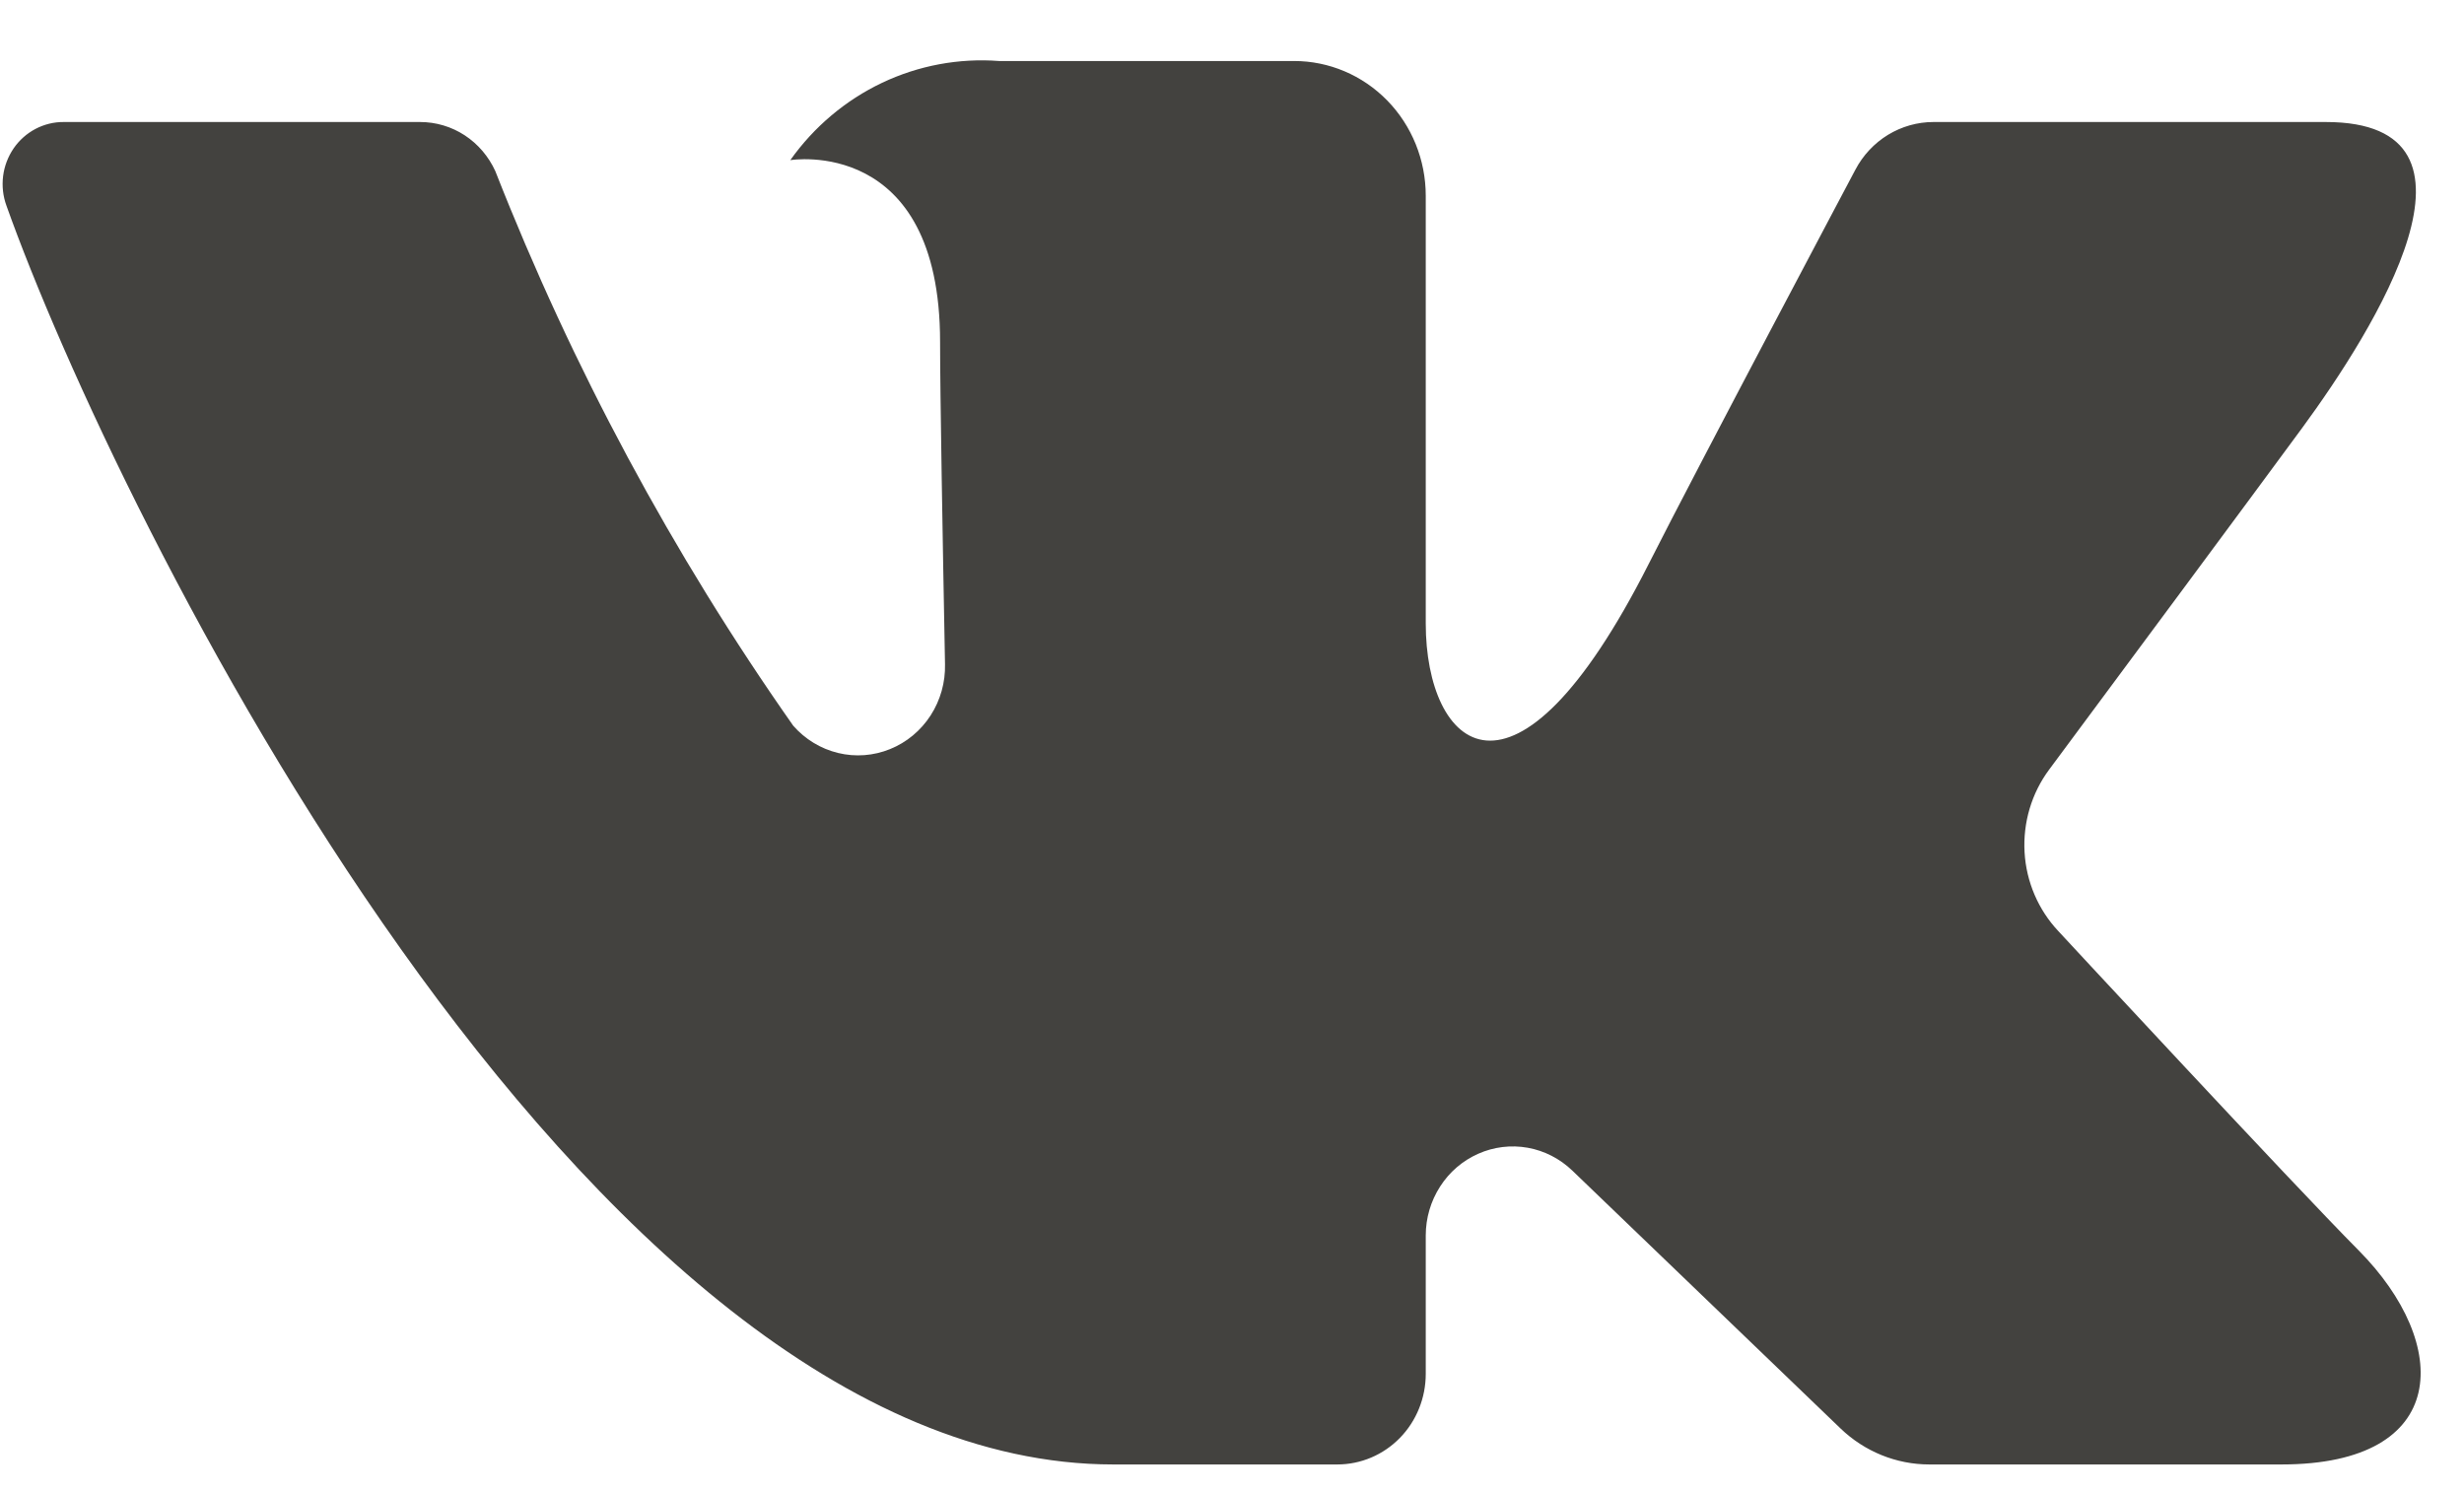
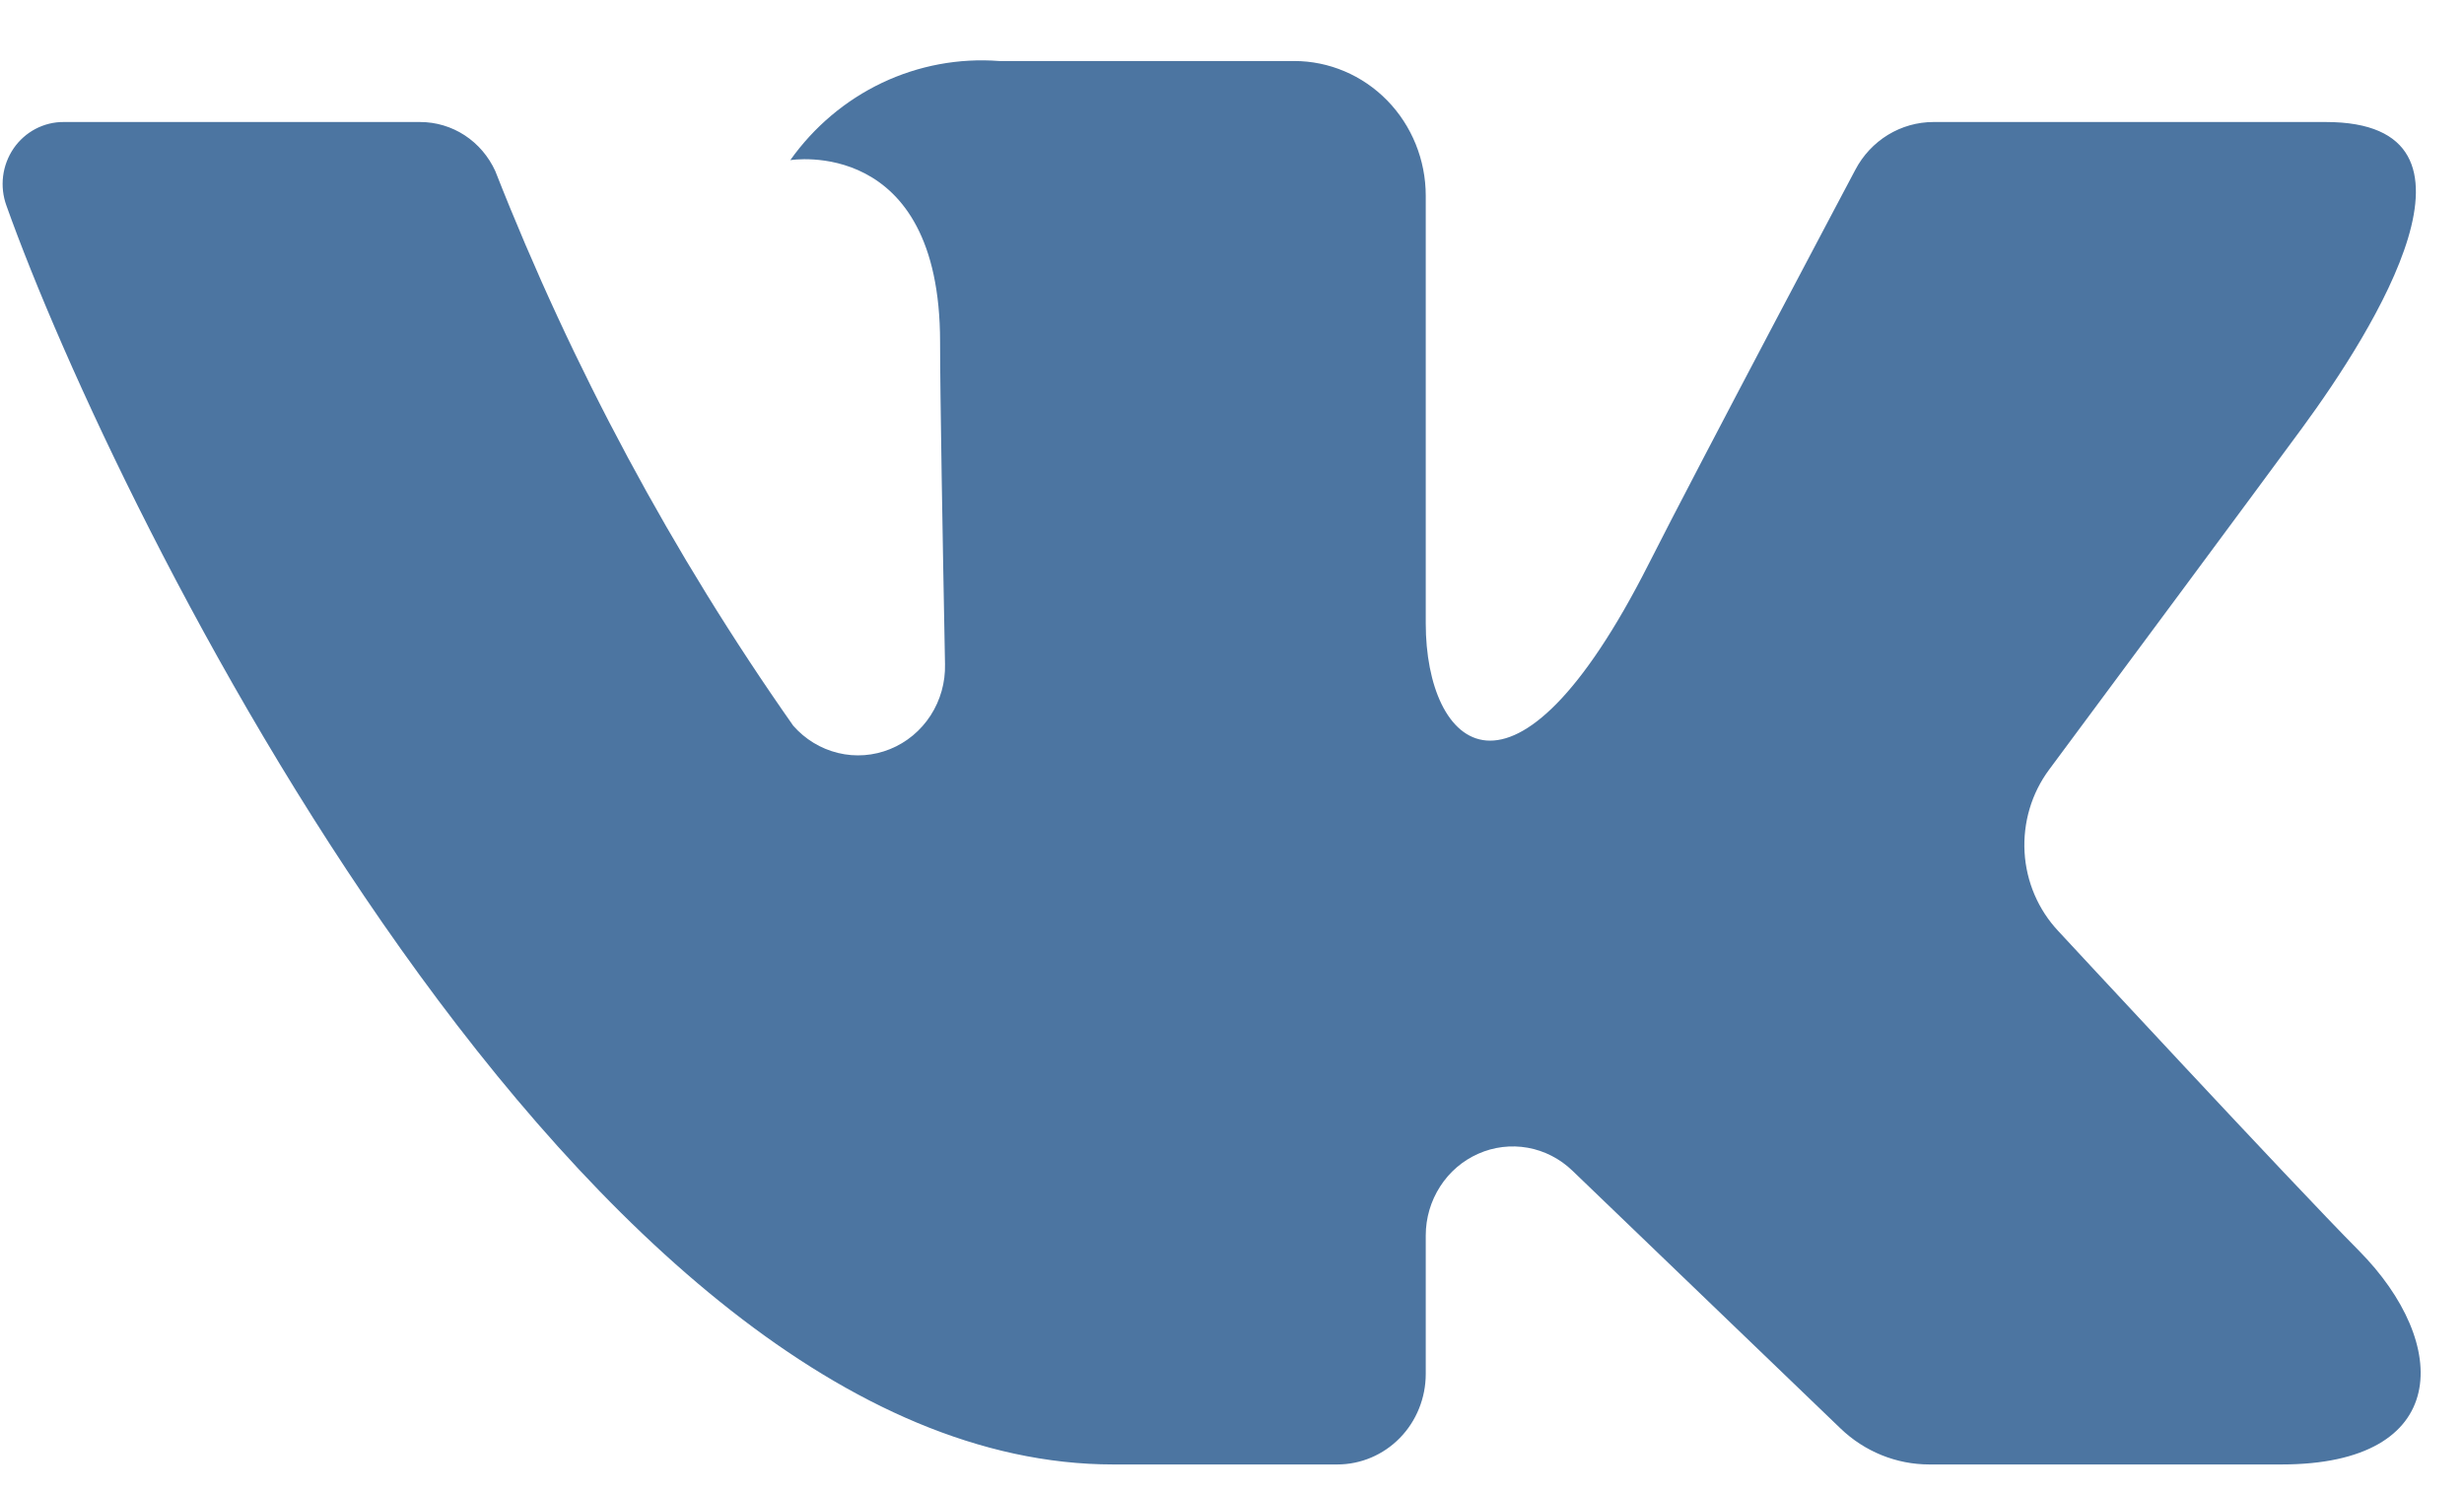
<svg xmlns="http://www.w3.org/2000/svg" width="38" height="23" viewBox="0 0 38 23" fill="none">
-   <path d="M35.869 1.882H29.817C29.57 1.882 29.328 1.951 29.116 2.08C28.904 2.21 28.73 2.396 28.613 2.619C28.613 2.619 26.2 7.169 25.425 8.701C23.339 12.823 21.988 11.529 21.988 9.616V3.019C21.988 2.468 21.774 1.939 21.394 1.55C21.013 1.16 20.496 0.941 19.958 0.941H15.408C14.788 0.894 14.167 1.01 13.604 1.277C13.04 1.545 12.553 1.956 12.188 2.47C12.188 2.47 14.498 2.088 14.498 5.274C14.498 6.064 14.538 8.337 14.574 10.244C14.581 10.525 14.503 10.801 14.352 11.035C14.2 11.27 13.982 11.451 13.727 11.554C13.472 11.658 13.192 11.679 12.925 11.614C12.657 11.549 12.416 11.402 12.233 11.193C10.371 8.542 8.828 5.67 7.639 2.64C7.536 2.414 7.373 2.222 7.167 2.087C6.962 1.953 6.723 1.882 6.479 1.882C5.167 1.882 2.541 1.882 0.981 1.882C0.83 1.881 0.681 1.918 0.546 1.989C0.412 2.06 0.296 2.163 0.209 2.29C0.123 2.417 0.067 2.563 0.048 2.716C0.029 2.87 0.046 3.026 0.099 3.171C1.768 7.858 8.96 22.588 17.169 22.588H20.624C20.986 22.588 21.333 22.441 21.589 22.179C21.845 21.917 21.988 21.561 21.988 21.191V19.056C21.988 18.788 22.065 18.526 22.209 18.302C22.352 18.078 22.557 17.902 22.797 17.796C23.037 17.689 23.303 17.657 23.561 17.703C23.818 17.749 24.057 17.872 24.248 18.055L28.384 22.032C28.755 22.389 29.245 22.588 29.755 22.588H35.185C37.804 22.588 37.804 20.728 36.377 19.288C35.371 18.275 31.745 14.363 31.745 14.363C31.435 14.034 31.249 13.601 31.223 13.145C31.197 12.688 31.331 12.236 31.601 11.872C32.773 10.293 34.69 7.708 35.504 6.601C36.615 5.088 38.626 1.882 35.869 1.882Z" fill="#43423F" />
+   <path d="M35.869 1.882H29.817C29.57 1.882 29.328 1.951 29.116 2.08C28.904 2.21 28.73 2.396 28.613 2.619C28.613 2.619 26.2 7.169 25.425 8.701C23.339 12.823 21.988 11.529 21.988 9.616V3.019C21.988 2.468 21.774 1.939 21.394 1.55C21.013 1.16 20.496 0.941 19.958 0.941H15.408C14.788 0.894 14.167 1.01 13.604 1.277C13.04 1.545 12.553 1.956 12.188 2.47C12.188 2.47 14.498 2.088 14.498 5.274C14.498 6.064 14.538 8.337 14.574 10.244C14.581 10.525 14.503 10.801 14.352 11.035C14.2 11.27 13.982 11.451 13.727 11.554C13.472 11.658 13.192 11.679 12.925 11.614C12.657 11.549 12.416 11.402 12.233 11.193C10.371 8.542 8.828 5.67 7.639 2.64C7.536 2.414 7.373 2.222 7.167 2.087C6.962 1.953 6.723 1.882 6.479 1.882C5.167 1.882 2.541 1.882 0.981 1.882C0.83 1.881 0.681 1.918 0.546 1.989C0.412 2.06 0.296 2.163 0.209 2.29C0.123 2.417 0.067 2.563 0.048 2.716C0.029 2.87 0.046 3.026 0.099 3.171C1.768 7.858 8.96 22.588 17.169 22.588H20.624C20.986 22.588 21.333 22.441 21.589 22.179C21.845 21.917 21.988 21.561 21.988 21.191V19.056C21.988 18.788 22.065 18.526 22.209 18.302C22.352 18.078 22.557 17.902 22.797 17.796C23.037 17.689 23.303 17.657 23.561 17.703C23.818 17.749 24.057 17.872 24.248 18.055L28.384 22.032C28.755 22.389 29.245 22.588 29.755 22.588H35.185C37.804 22.588 37.804 20.728 36.377 19.288C35.371 18.275 31.745 14.363 31.745 14.363C31.435 14.034 31.249 13.601 31.223 13.145C31.197 12.688 31.331 12.236 31.601 11.872C32.773 10.293 34.69 7.708 35.504 6.601C36.615 5.088 38.626 1.882 35.869 1.882Z" fill="#4C75A1" />
</svg>
